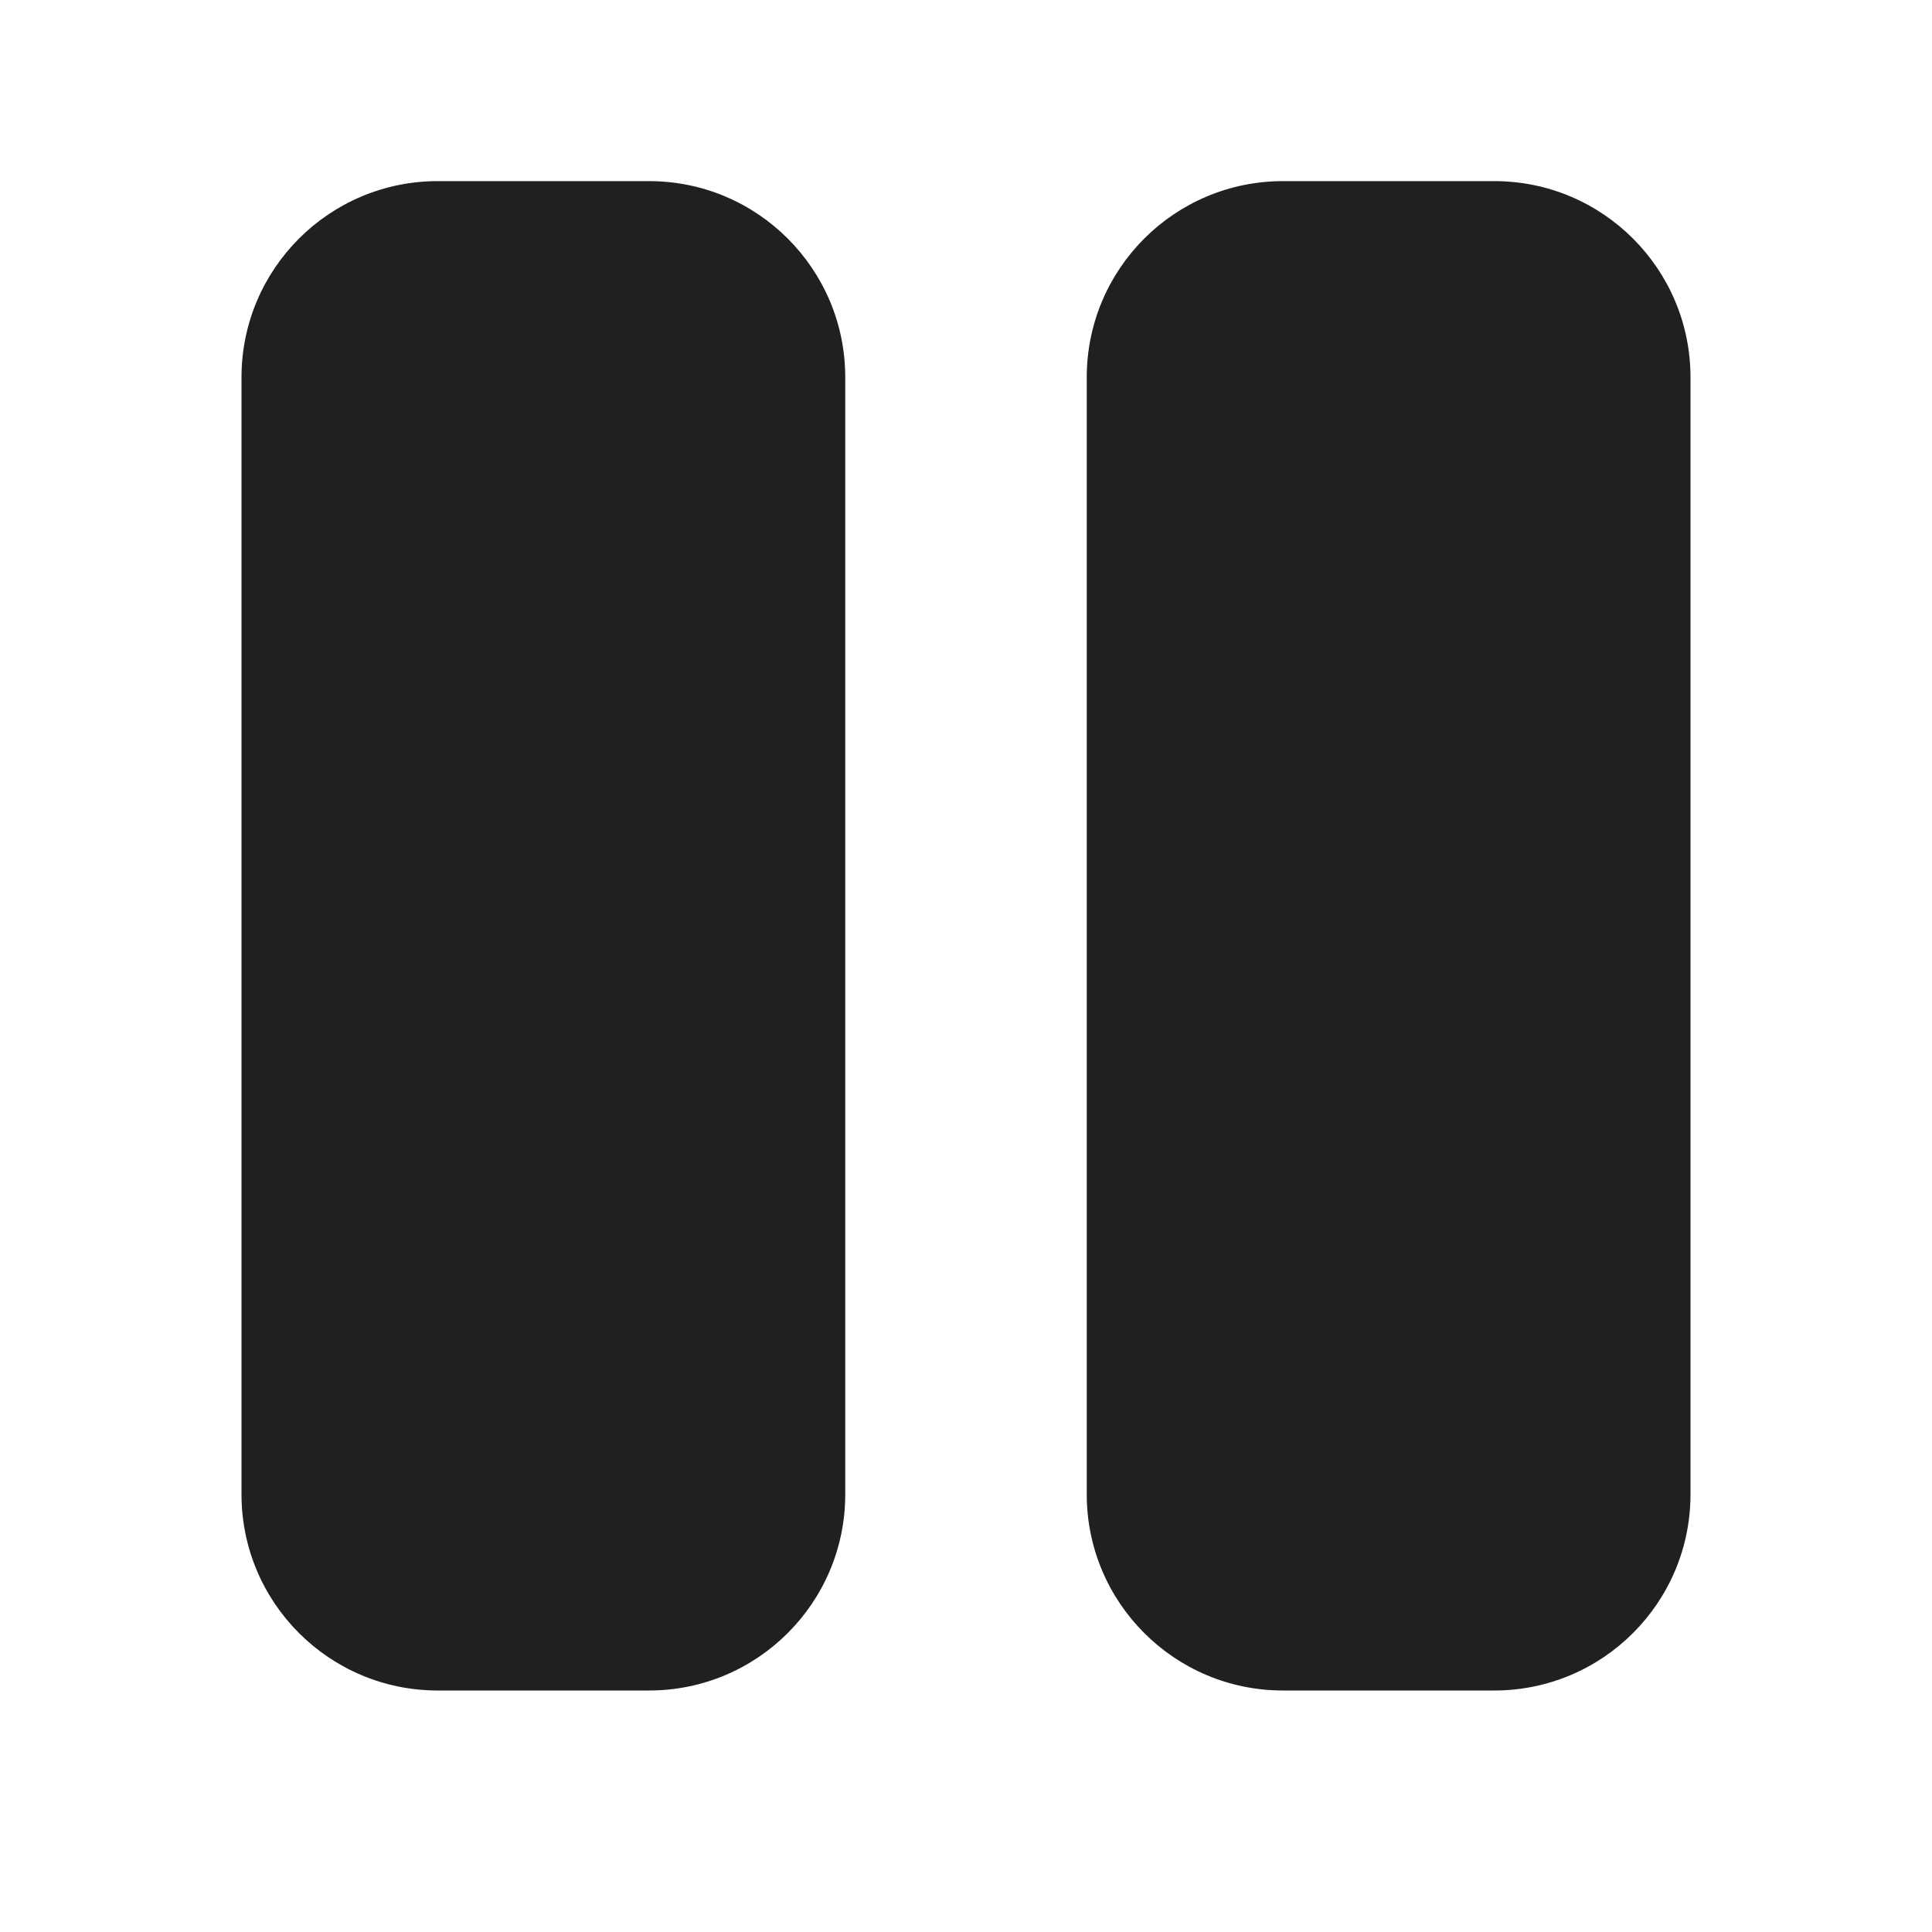
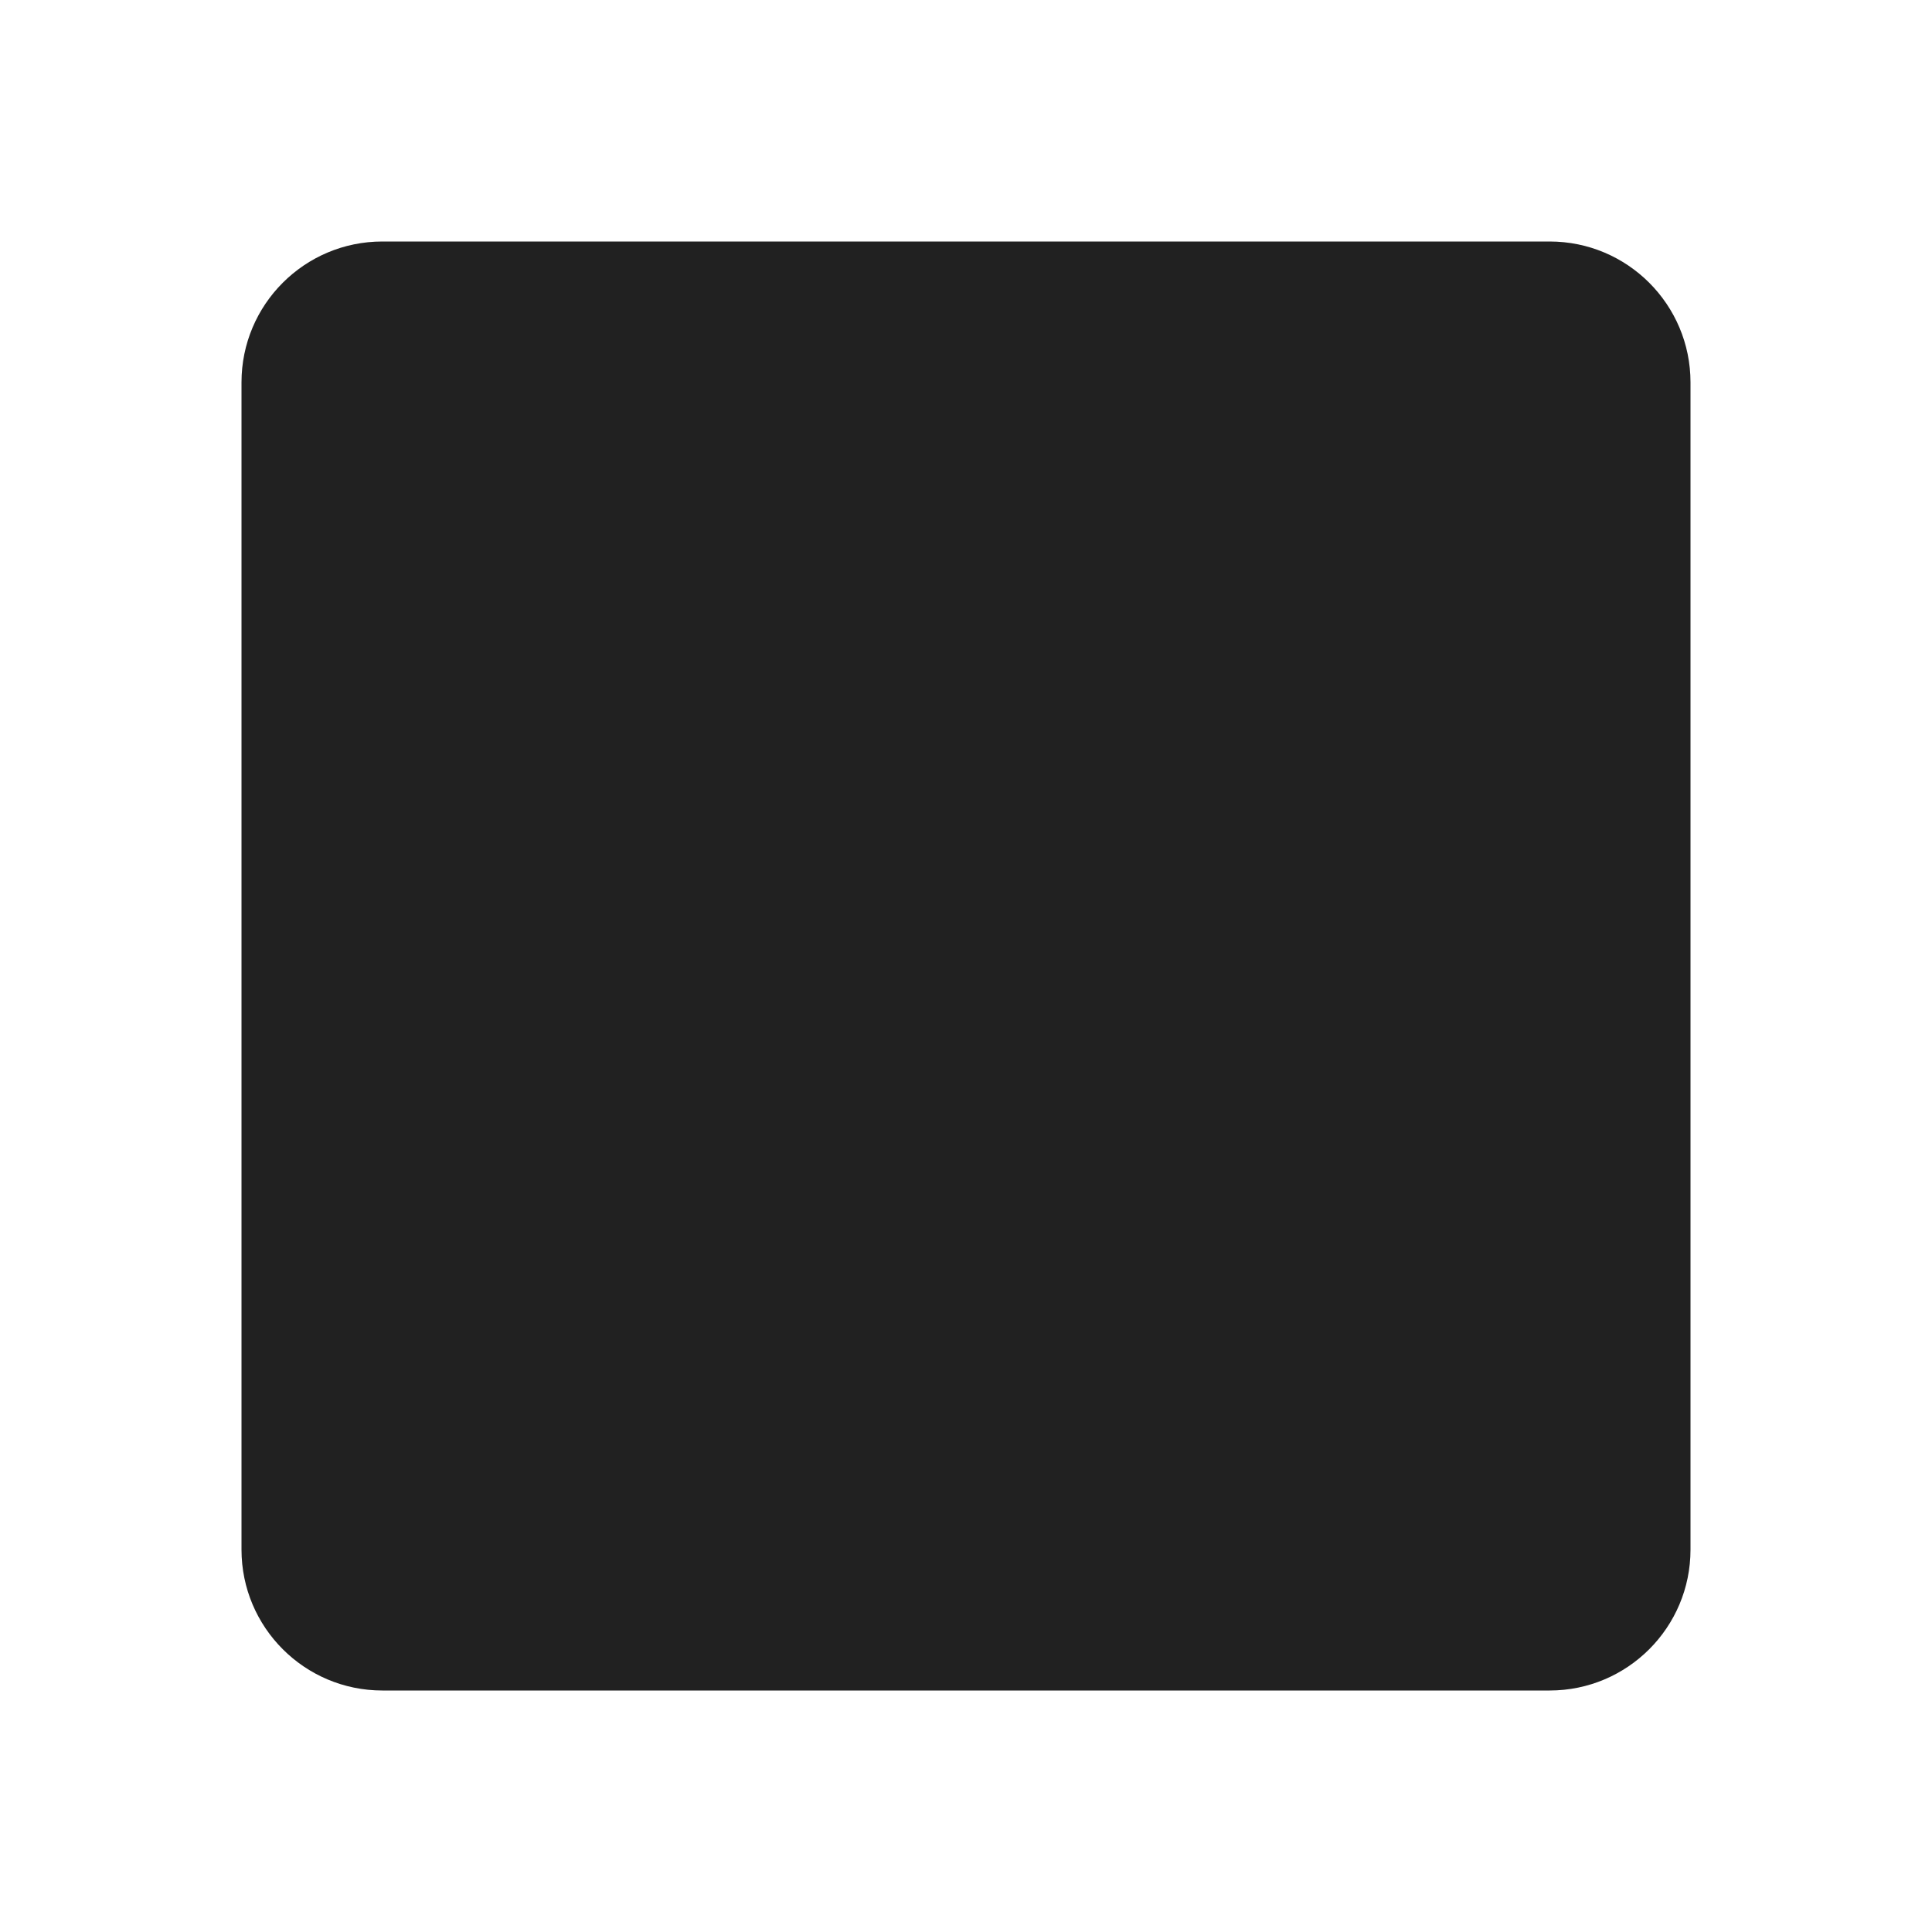
- <svg xmlns="http://www.w3.org/2000/svg" width="32" height="32" viewBox="0 0 32 32" fill="none">
-   <path d="M7.25 3C5.455 3 4 4.455 4 6.25V24.75C4 26.545 5.455 28 7.25 28H10.75C12.545 28 14 26.545 14 24.75V6.25C14 4.455 12.545 3 10.75 3H7.25ZM21.25 3C19.455 3 18 4.455 18 6.25V24.75C18 26.545 19.455 28 21.25 28H24.75C26.545 28 28 26.545 28 24.75V6.25C28 4.455 26.545 3 24.75 3H21.25Z" fill="#202020" />
+ <svg xmlns="http://www.w3.org/2000/svg" width="24" height="24" fill="none" viewBox="0 0 24 24">
+   <path d="M4.75 3A1.75 1.75 0 0 0 3 4.75v14.5c0 .966.784 1.75 1.75 1.75h14.5A1.75 1.75 0 0 0 21 19.25V4.75A1.75 1.75 0 0 0 19.25 3H4.75Z" fill="#212121" />
</svg>
